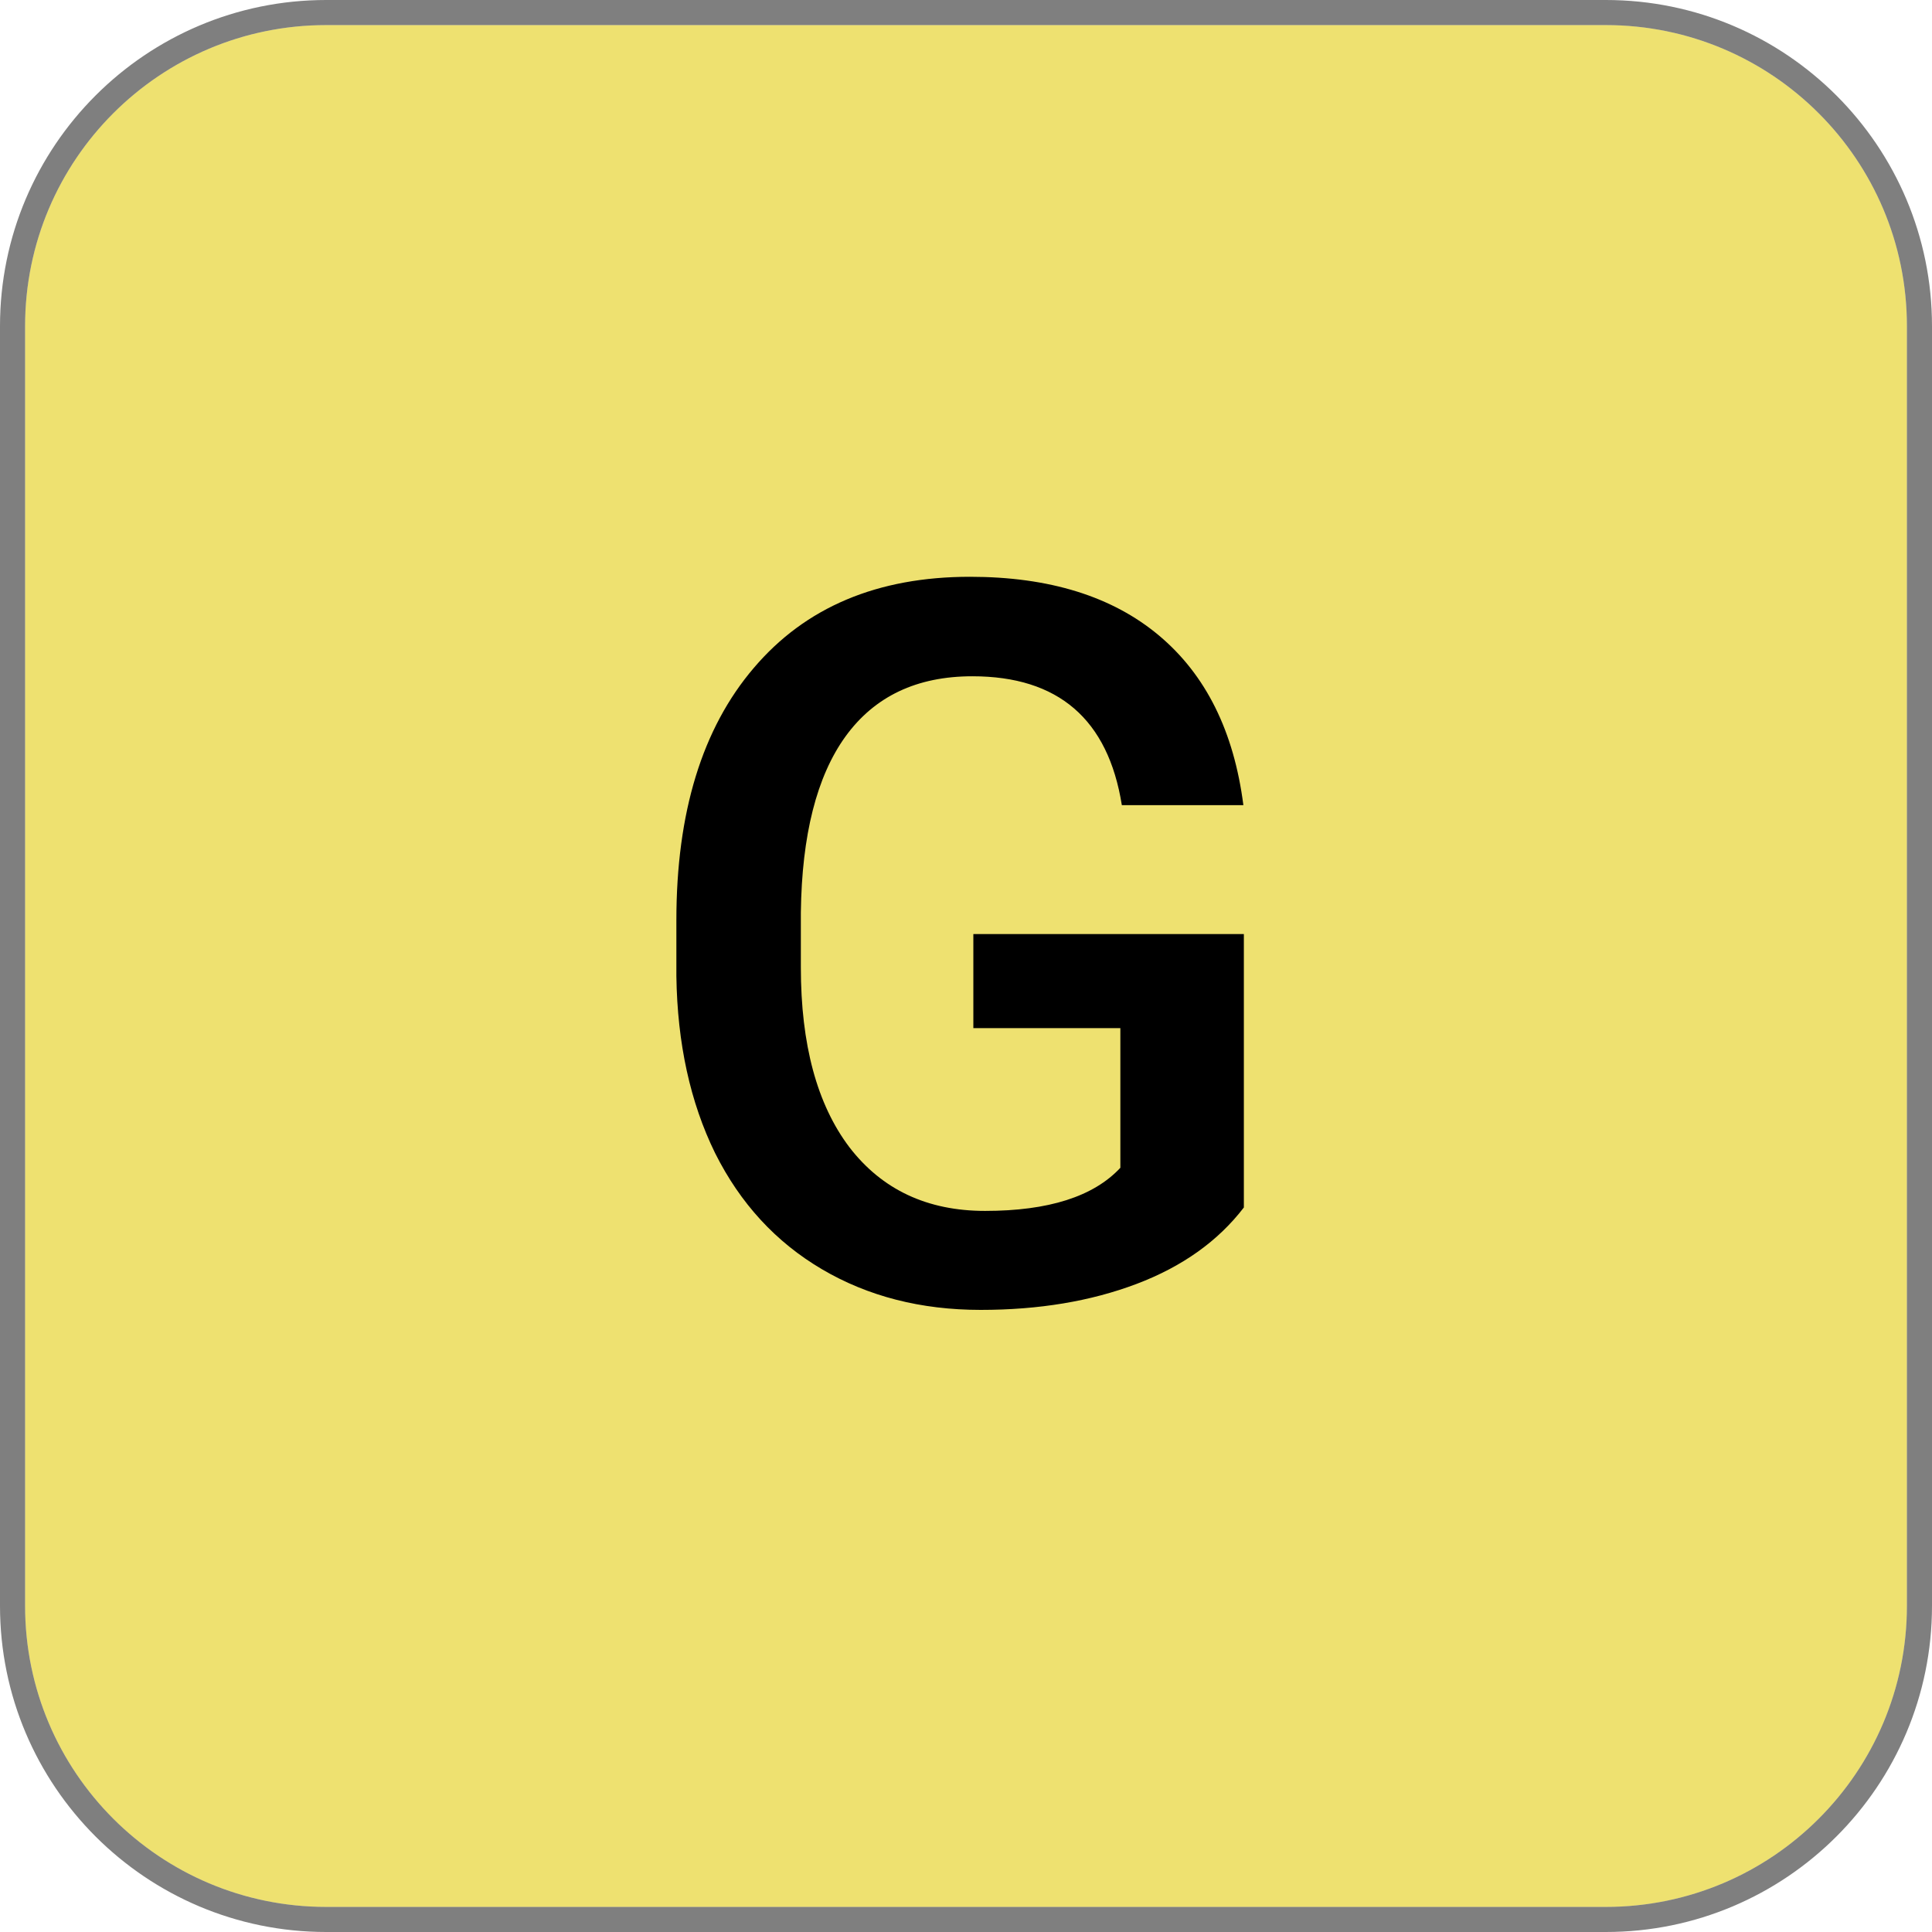
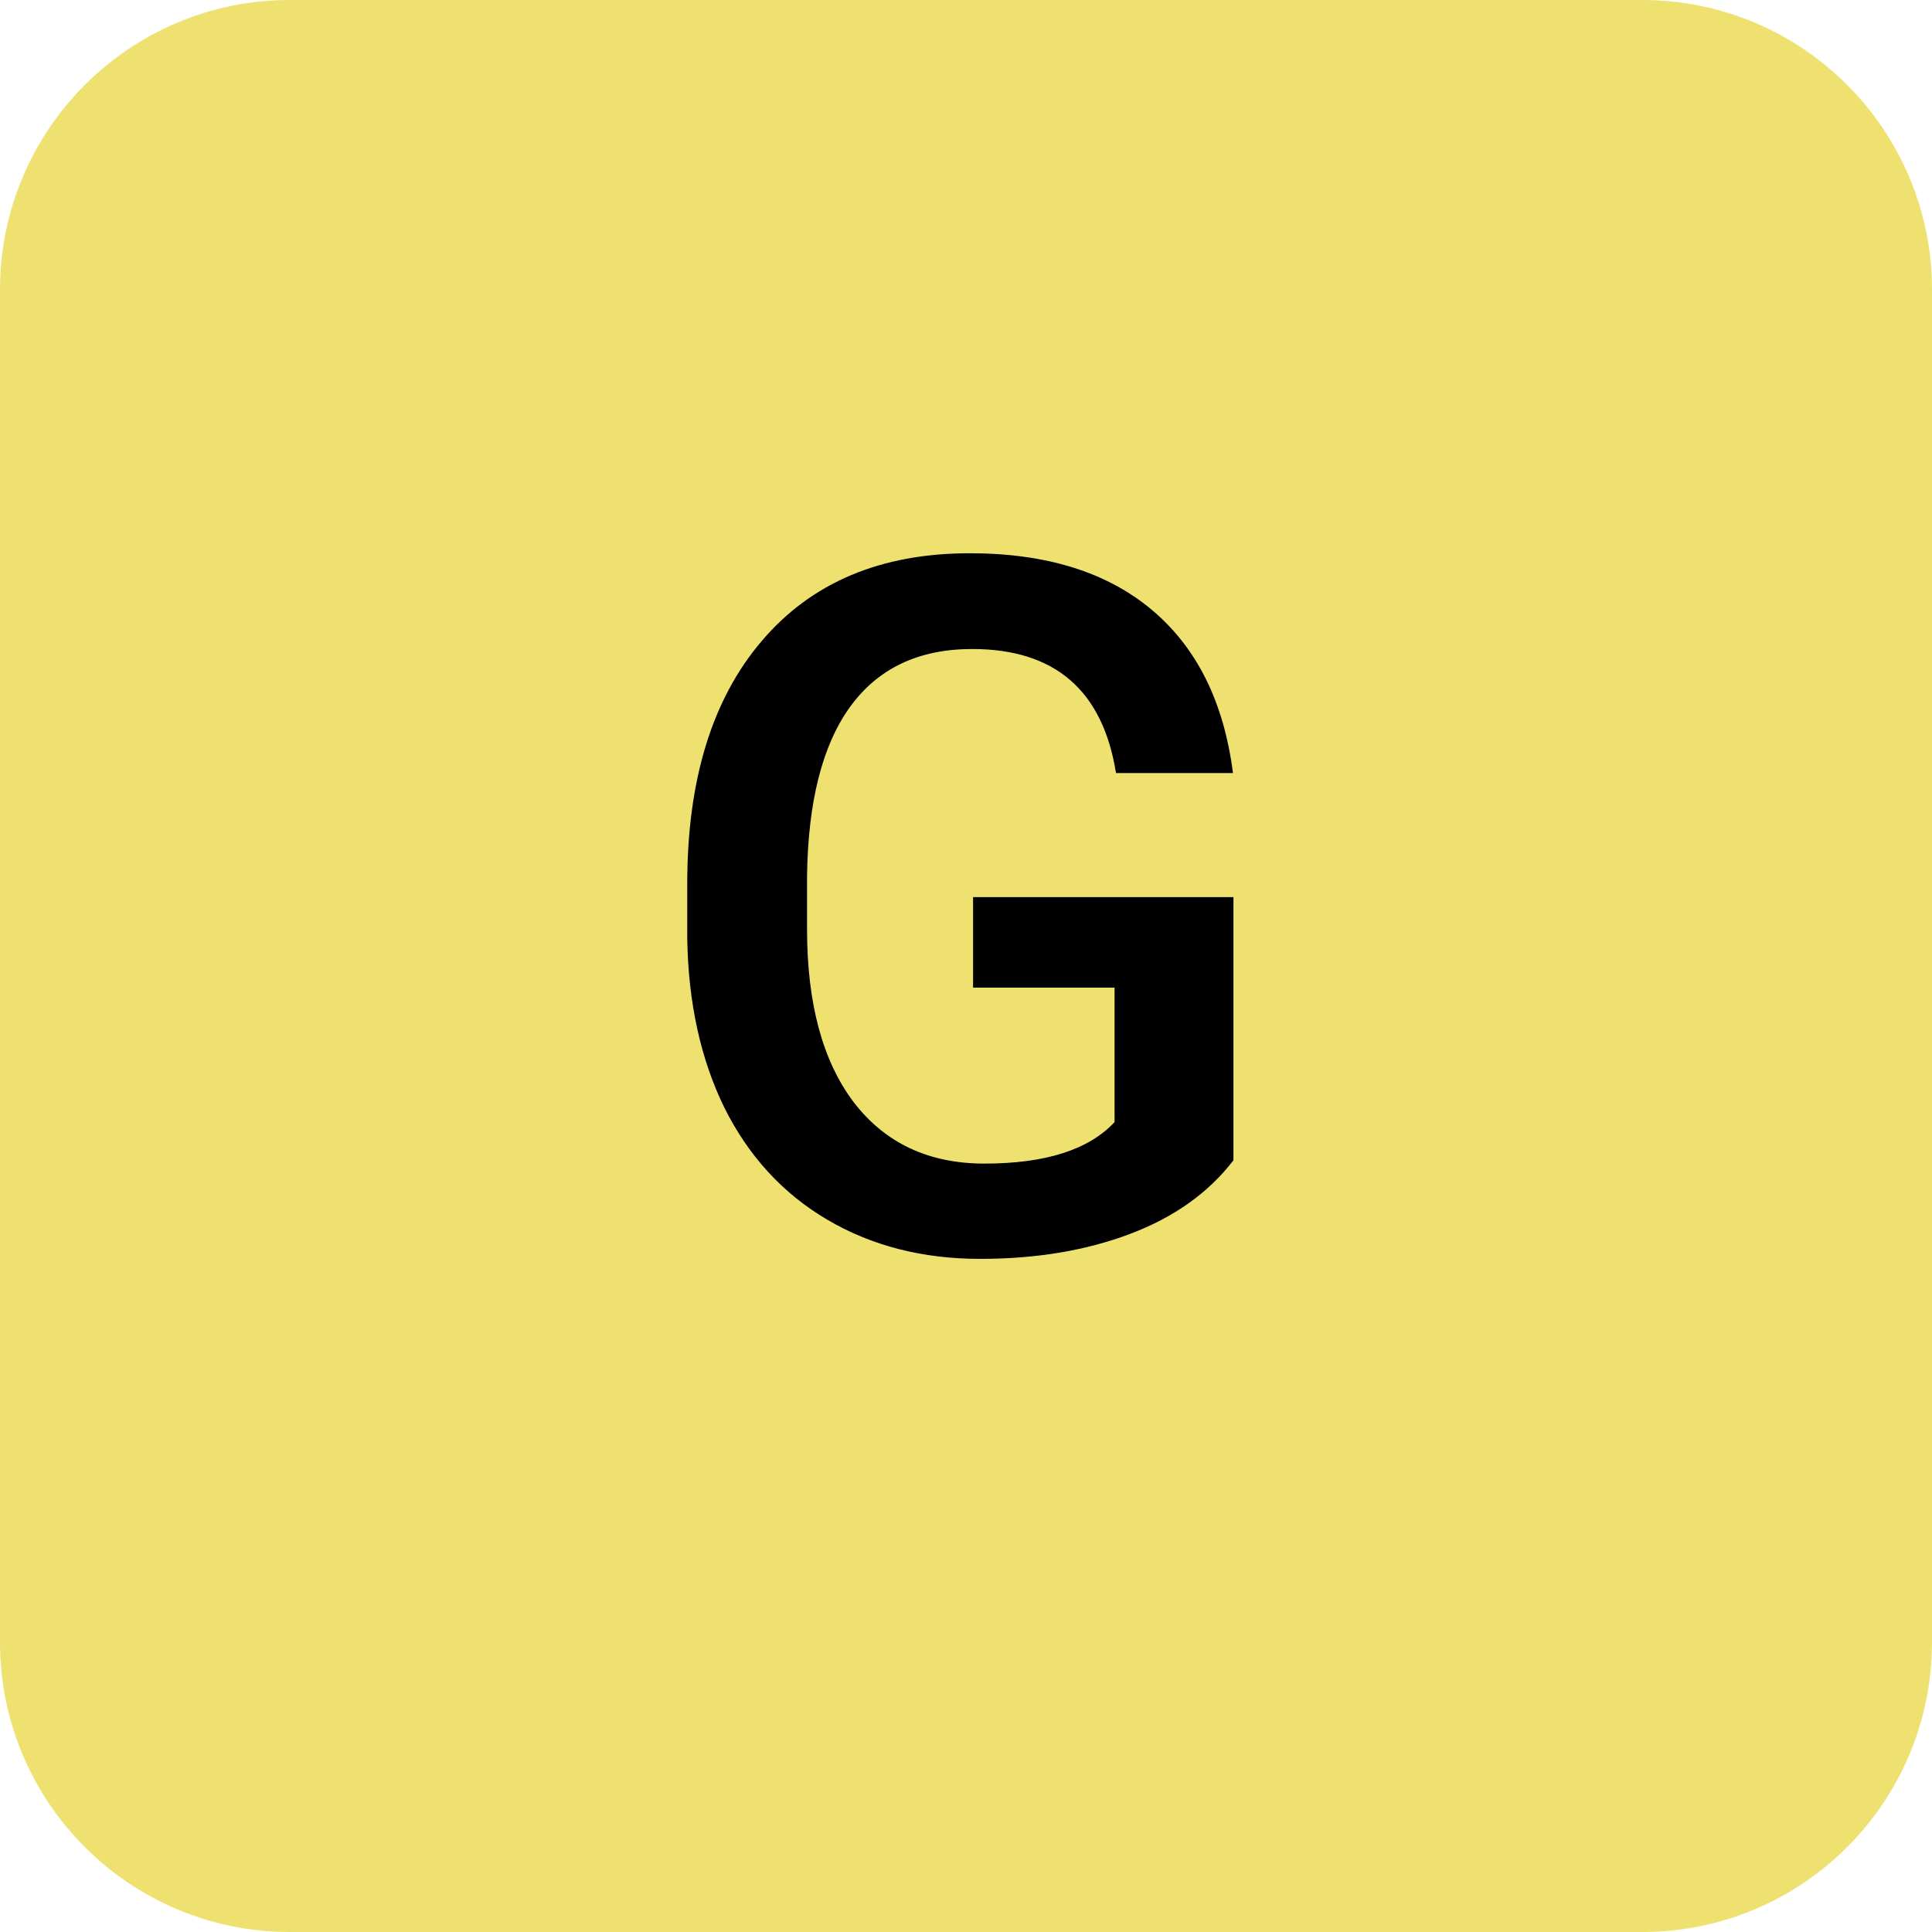
- <svg xmlns="http://www.w3.org/2000/svg" width="77" height="77" viewBox="0 0 77 77" fill="none">
-   <rect x="1" y="1" width="75" height="75" rx="12" fill="#EEE170" />
-   <rect x="0.5" y="0.5" width="76" height="76" rx="12.5" stroke="black" stroke-opacity="0.5" />
-   <path d="M49.574 48.124C48.546 49.465 47.12 50.481 45.297 51.171C43.474 51.861 41.404 52.206 39.086 52.206C36.703 52.206 34.594 51.666 32.758 50.585C30.922 49.505 29.503 47.962 28.5 45.956C27.51 43.938 26.996 41.588 26.957 38.906V36.679C26.957 32.382 27.986 29.029 30.043 26.62C32.1 24.199 34.971 22.988 38.656 22.988C41.82 22.988 44.333 23.769 46.195 25.331C48.057 26.894 49.177 29.146 49.555 32.089H44.711C44.164 28.665 42.178 26.953 38.754 26.953C36.54 26.953 34.854 27.753 33.695 29.355C32.55 30.943 31.957 33.281 31.918 36.367V38.554C31.918 41.627 32.562 44.016 33.852 45.722C35.154 47.415 36.957 48.261 39.262 48.261C41.788 48.261 43.585 47.688 44.652 46.542V40.976H38.793V37.226H49.574V48.124Z" fill="black" />
+ <svg xmlns="http://www.w3.org/2000/svg" width="80" height="80" viewBox="0 0 80 80" fill="none">
+   <rect width="80" height="80" rx="12" fill="#EEE170" />
+   <path d="M51.074 48.045C50.045 49.387 48.62 50.402 46.797 51.092C44.974 51.782 42.904 52.127 40.586 52.127C38.203 52.127 36.094 51.587 34.258 50.506C32.422 49.426 31.003 47.883 30 45.877C29.01 43.859 28.496 41.509 28.457 38.827V36.6C28.457 32.303 29.486 28.95 31.543 26.541C33.6 24.12 36.471 22.909 40.156 22.909C43.32 22.909 45.833 23.69 47.695 25.253C49.557 26.815 50.677 29.068 51.055 32.01H46.211C45.664 28.586 43.678 26.874 40.254 26.874C38.04 26.874 36.354 27.674 35.195 29.276C34.049 30.864 33.457 33.202 33.418 36.288V38.475C33.418 41.548 34.062 43.937 35.352 45.643C36.654 47.336 38.457 48.182 40.762 48.182C43.288 48.182 45.085 47.609 46.152 46.463V40.897H40.293V37.147H51.074V48.045Z" fill="black" />
</svg>
